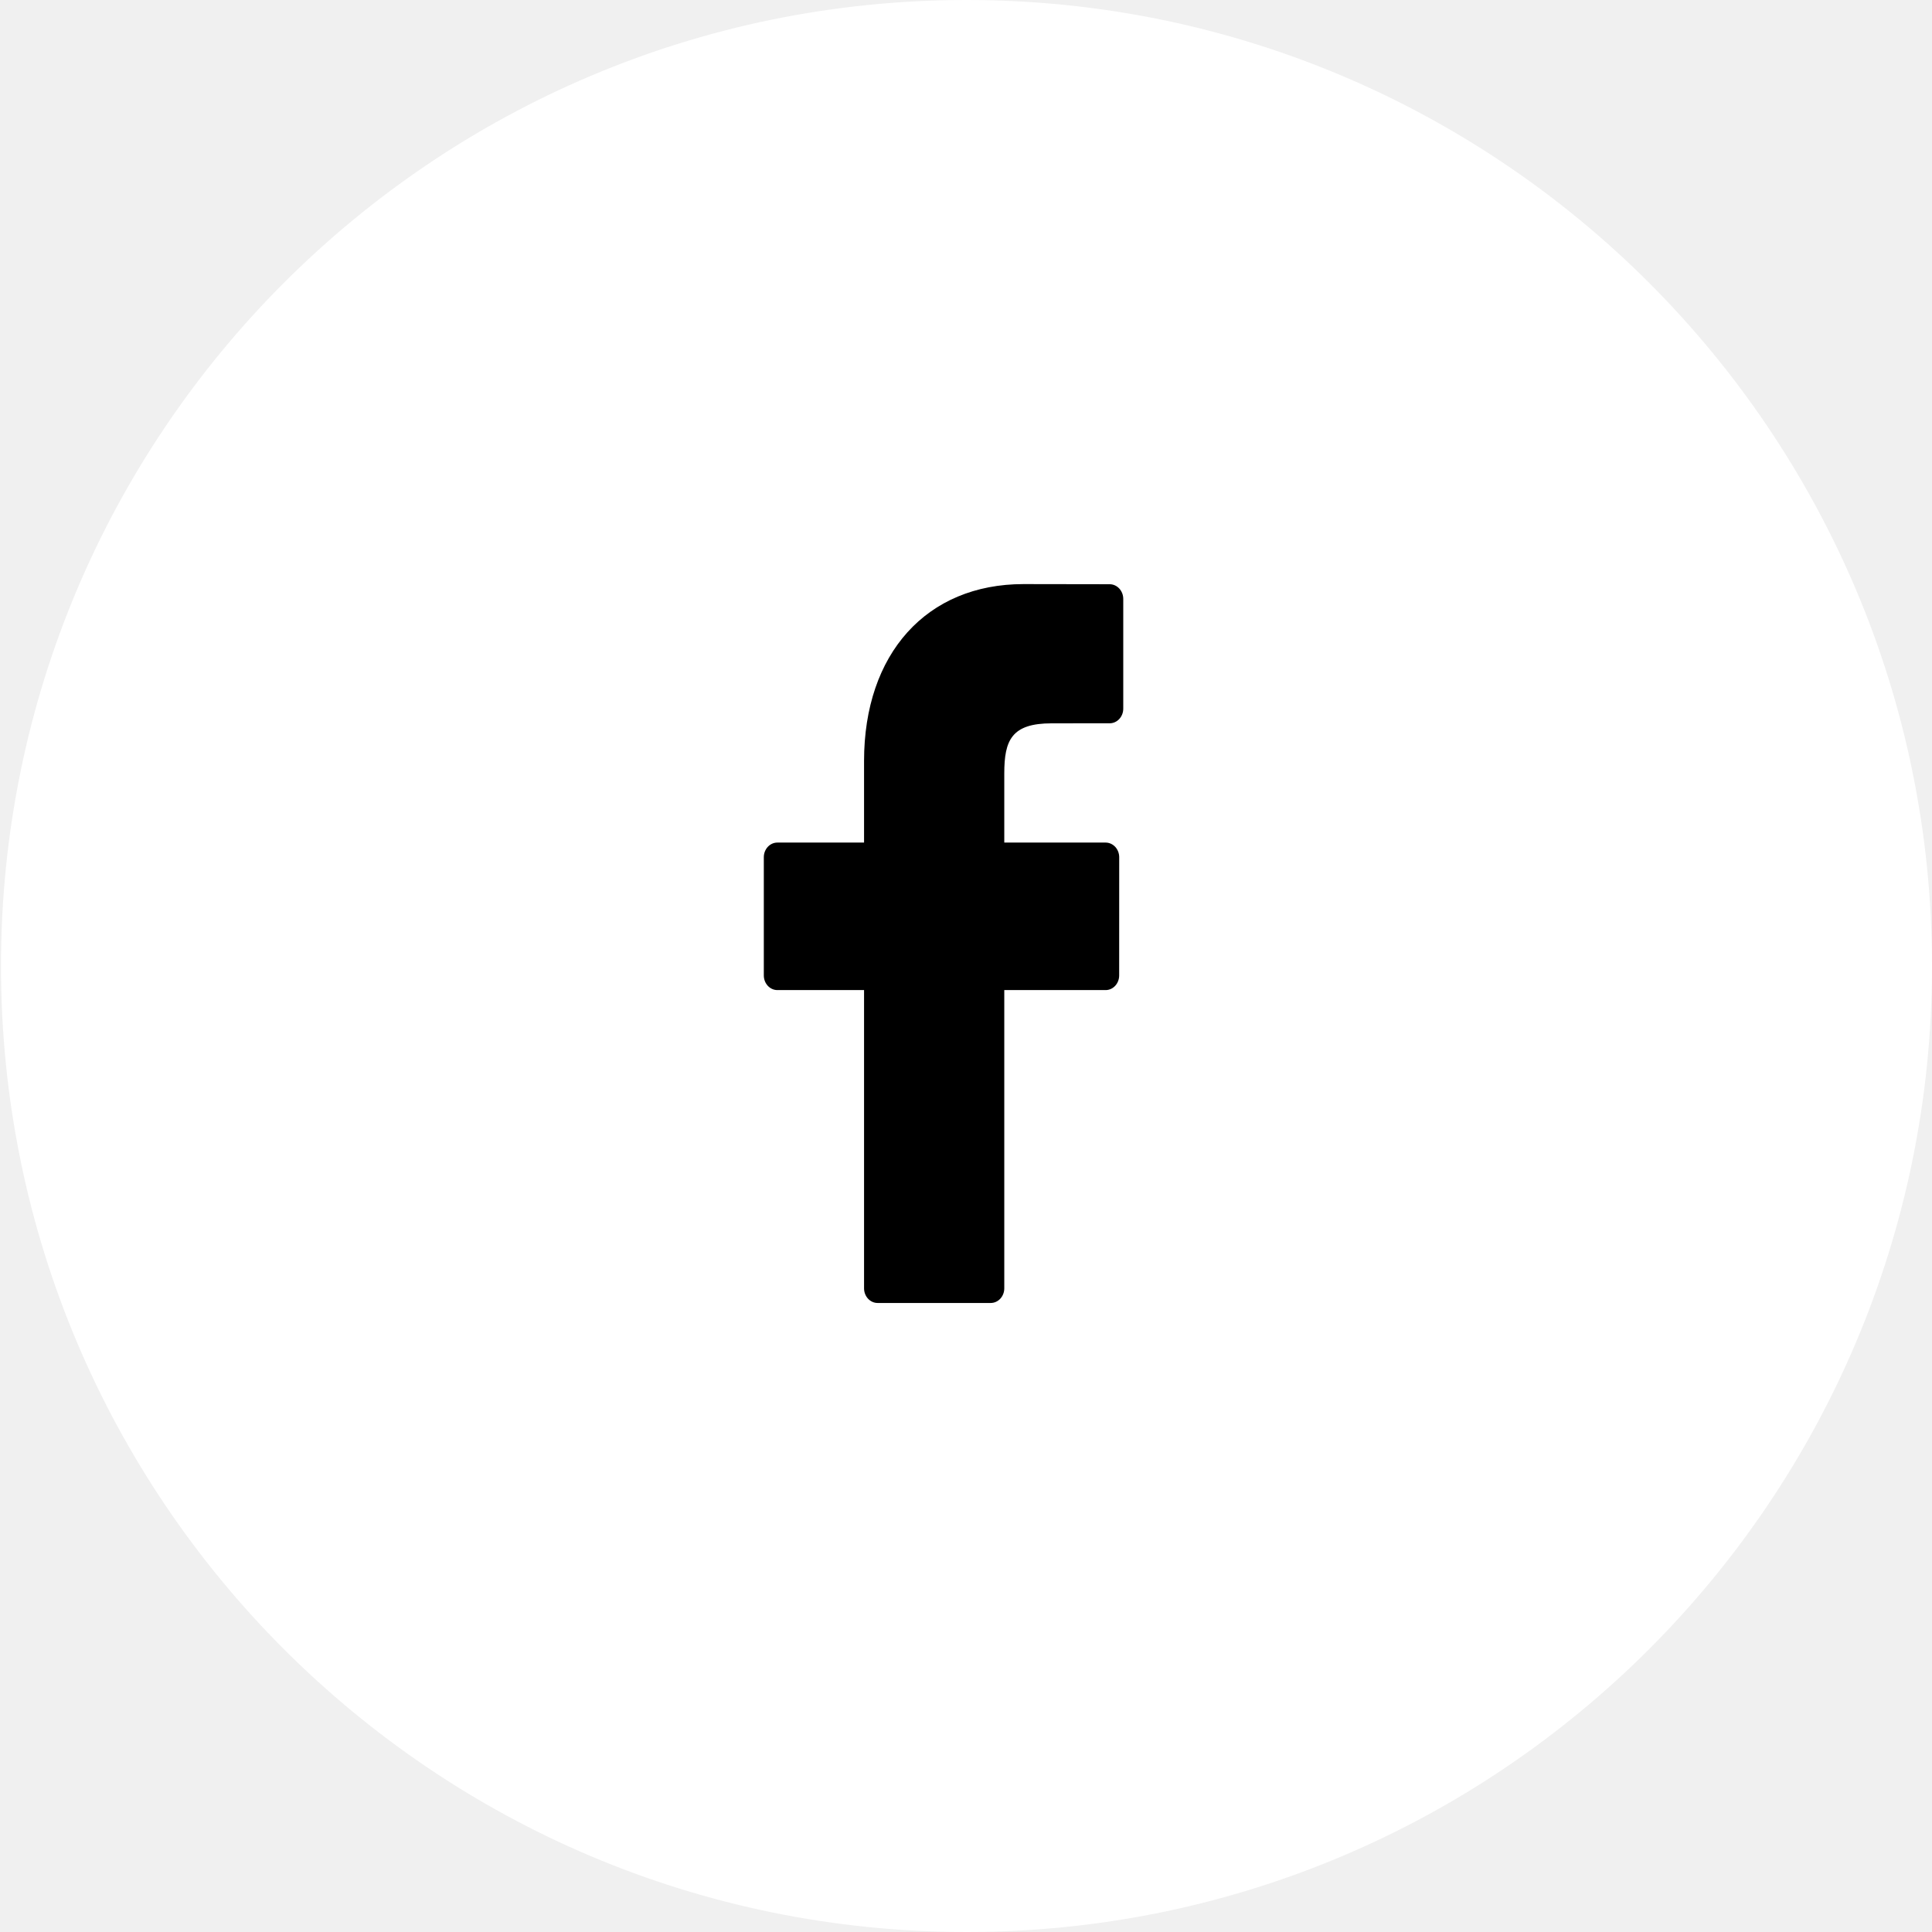
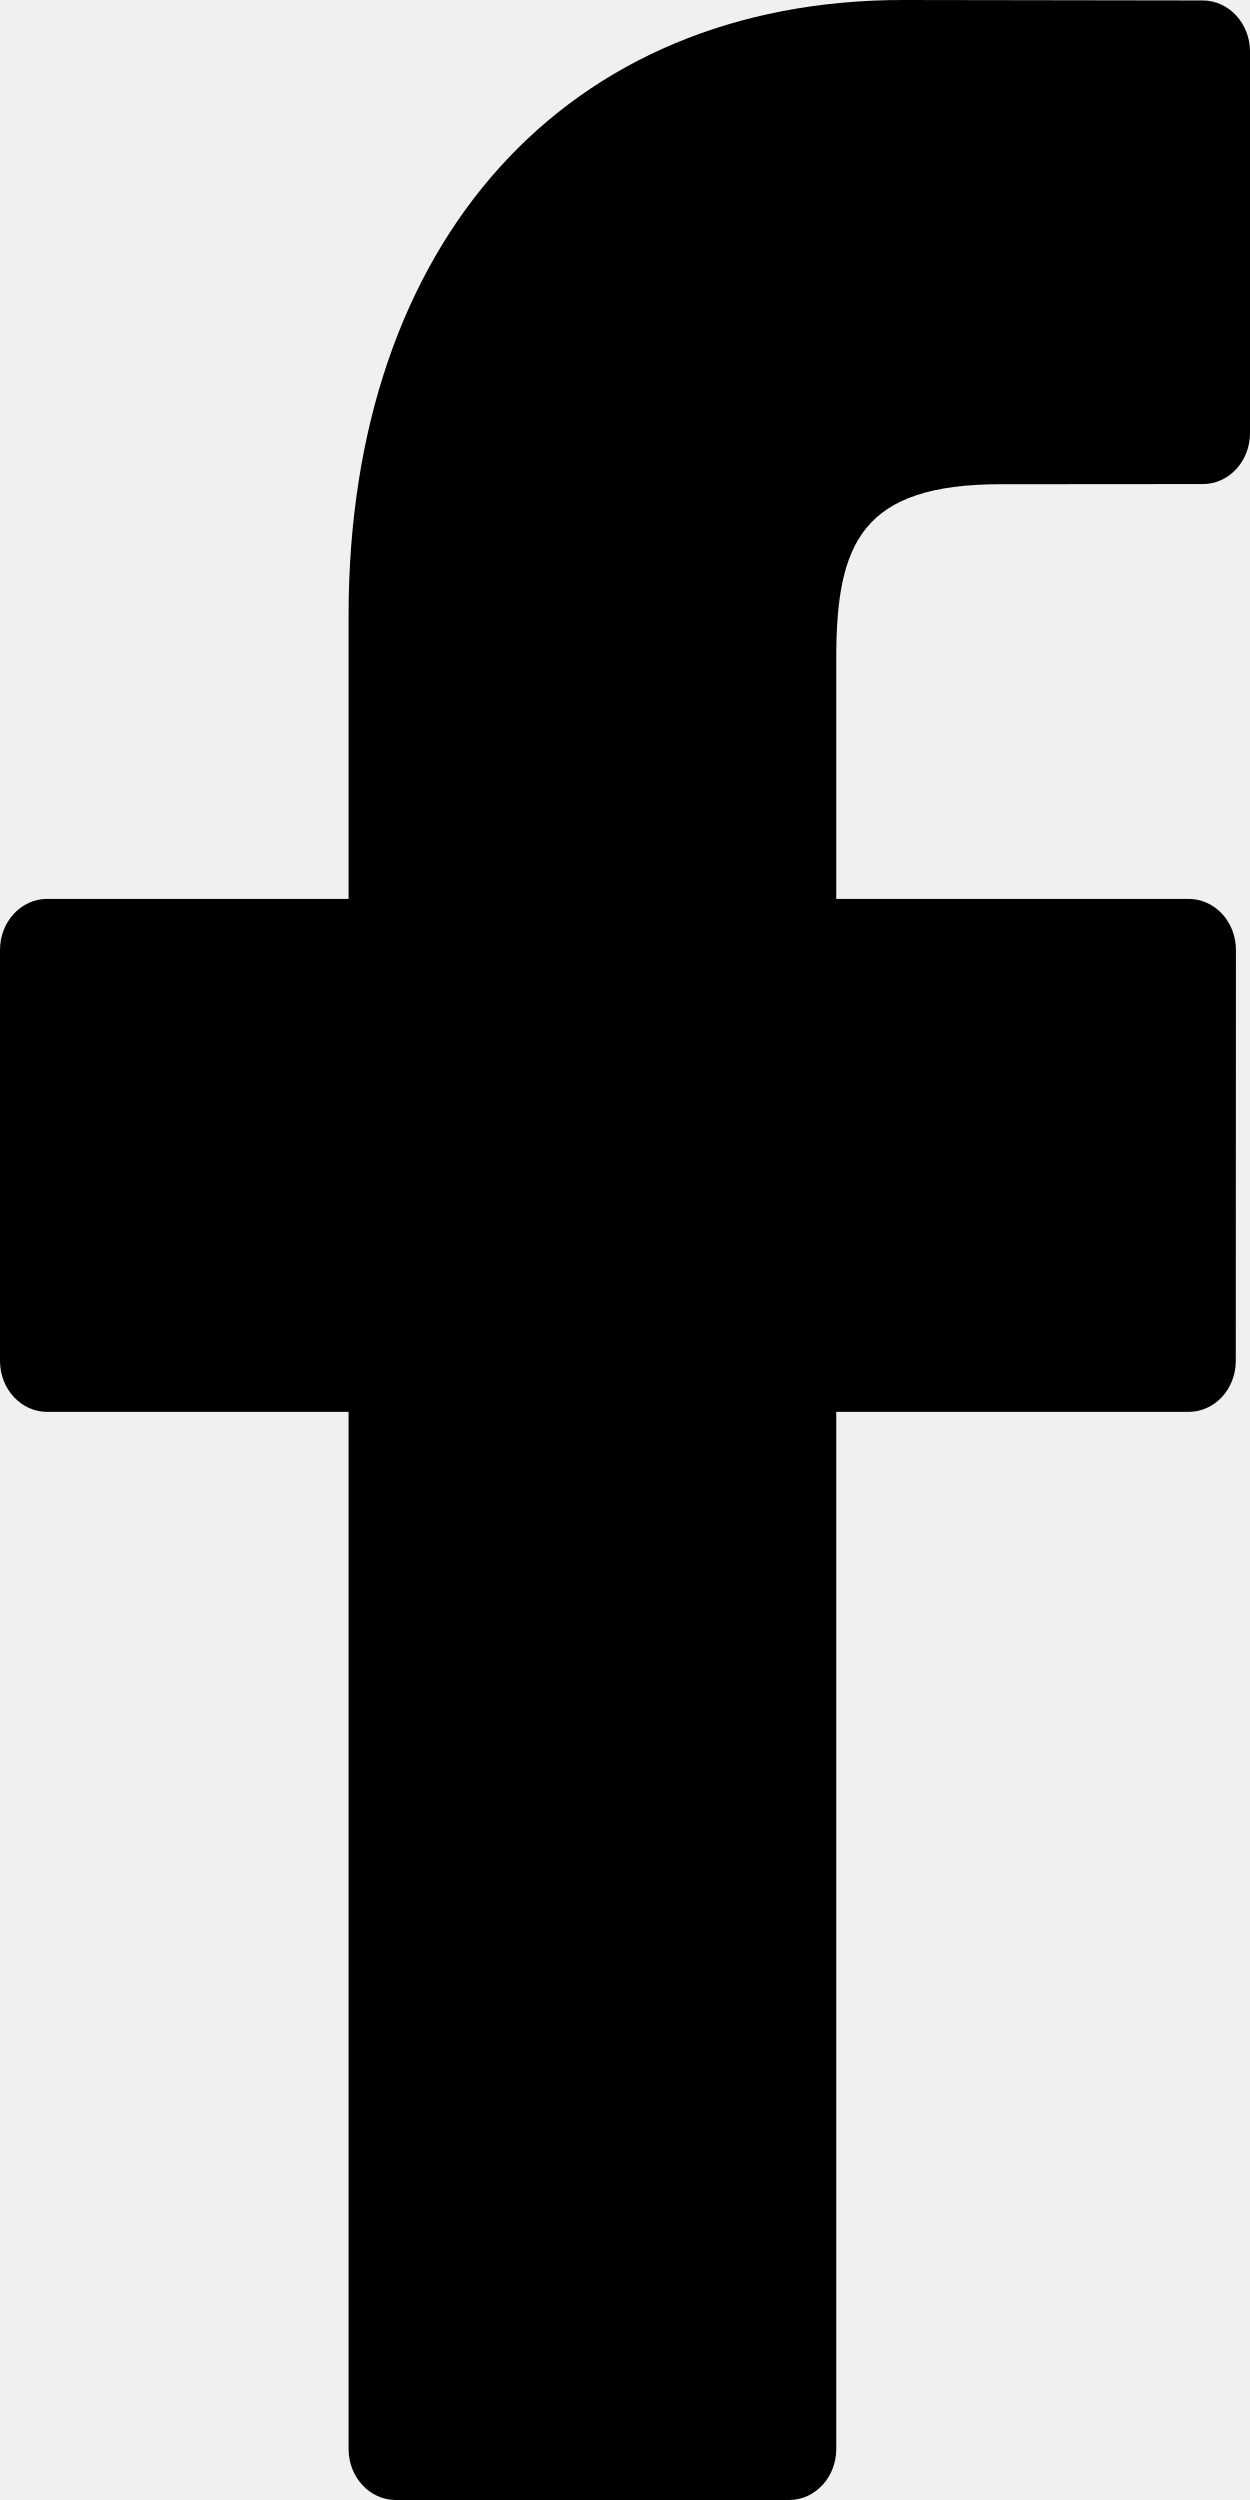
- <svg xmlns="http://www.w3.org/2000/svg" width="43" height="43" viewBox="0 0 43 43" fill="none">
-   <ellipse cx="21.511" cy="21.5" rx="21.489" ry="21.5" fill="white" />
-   <path d="M24.699 13.003L22.78 13C20.624 13 19.231 14.546 19.231 16.938V18.753H17.302C17.135 18.753 17 18.899 17 19.079V21.71C17 21.89 17.135 22.036 17.302 22.036H19.231V28.674C19.231 28.854 19.366 29 19.533 29H22.05C22.217 29 22.352 28.854 22.352 28.674V22.036H24.608C24.774 22.036 24.909 21.89 24.909 21.71L24.91 19.079C24.91 18.993 24.878 18.91 24.822 18.849C24.765 18.788 24.688 18.753 24.608 18.753H22.352V17.214C22.352 16.474 22.515 16.099 23.406 16.099L24.698 16.098C24.865 16.098 25 15.952 25 15.772V13.33C25 13.15 24.865 13.004 24.699 13.003Z" fill="black" />
+ <svg xmlns="http://www.w3.org/2000/svg" width="8" height="16" viewBox="0 0 8 16" fill="none">
+   <path d="M7.699 0.003L5.78 0C3.624 0 2.231 1.546 2.231 3.938V5.753H0.302C0.135 5.753 0 5.899 0 6.08V8.71C0 8.89 0.135 9.036 0.302 9.036H2.231V15.674C2.231 15.854 2.366 16 2.533 16H5.05C5.217 16 5.352 15.854 5.352 15.674V9.036H7.607C7.774 9.036 7.909 8.89 7.909 8.71L7.91 6.08C7.91 5.993 7.878 5.91 7.822 5.849C7.765 5.788 7.688 5.753 7.608 5.753H5.352V4.214C5.352 3.474 5.515 3.099 6.406 3.099L7.698 3.098C7.865 3.098 8 2.952 8 2.772V0.33C8 0.15 7.865 0.004 7.699 0.003Z" fill="black" />
</svg>
